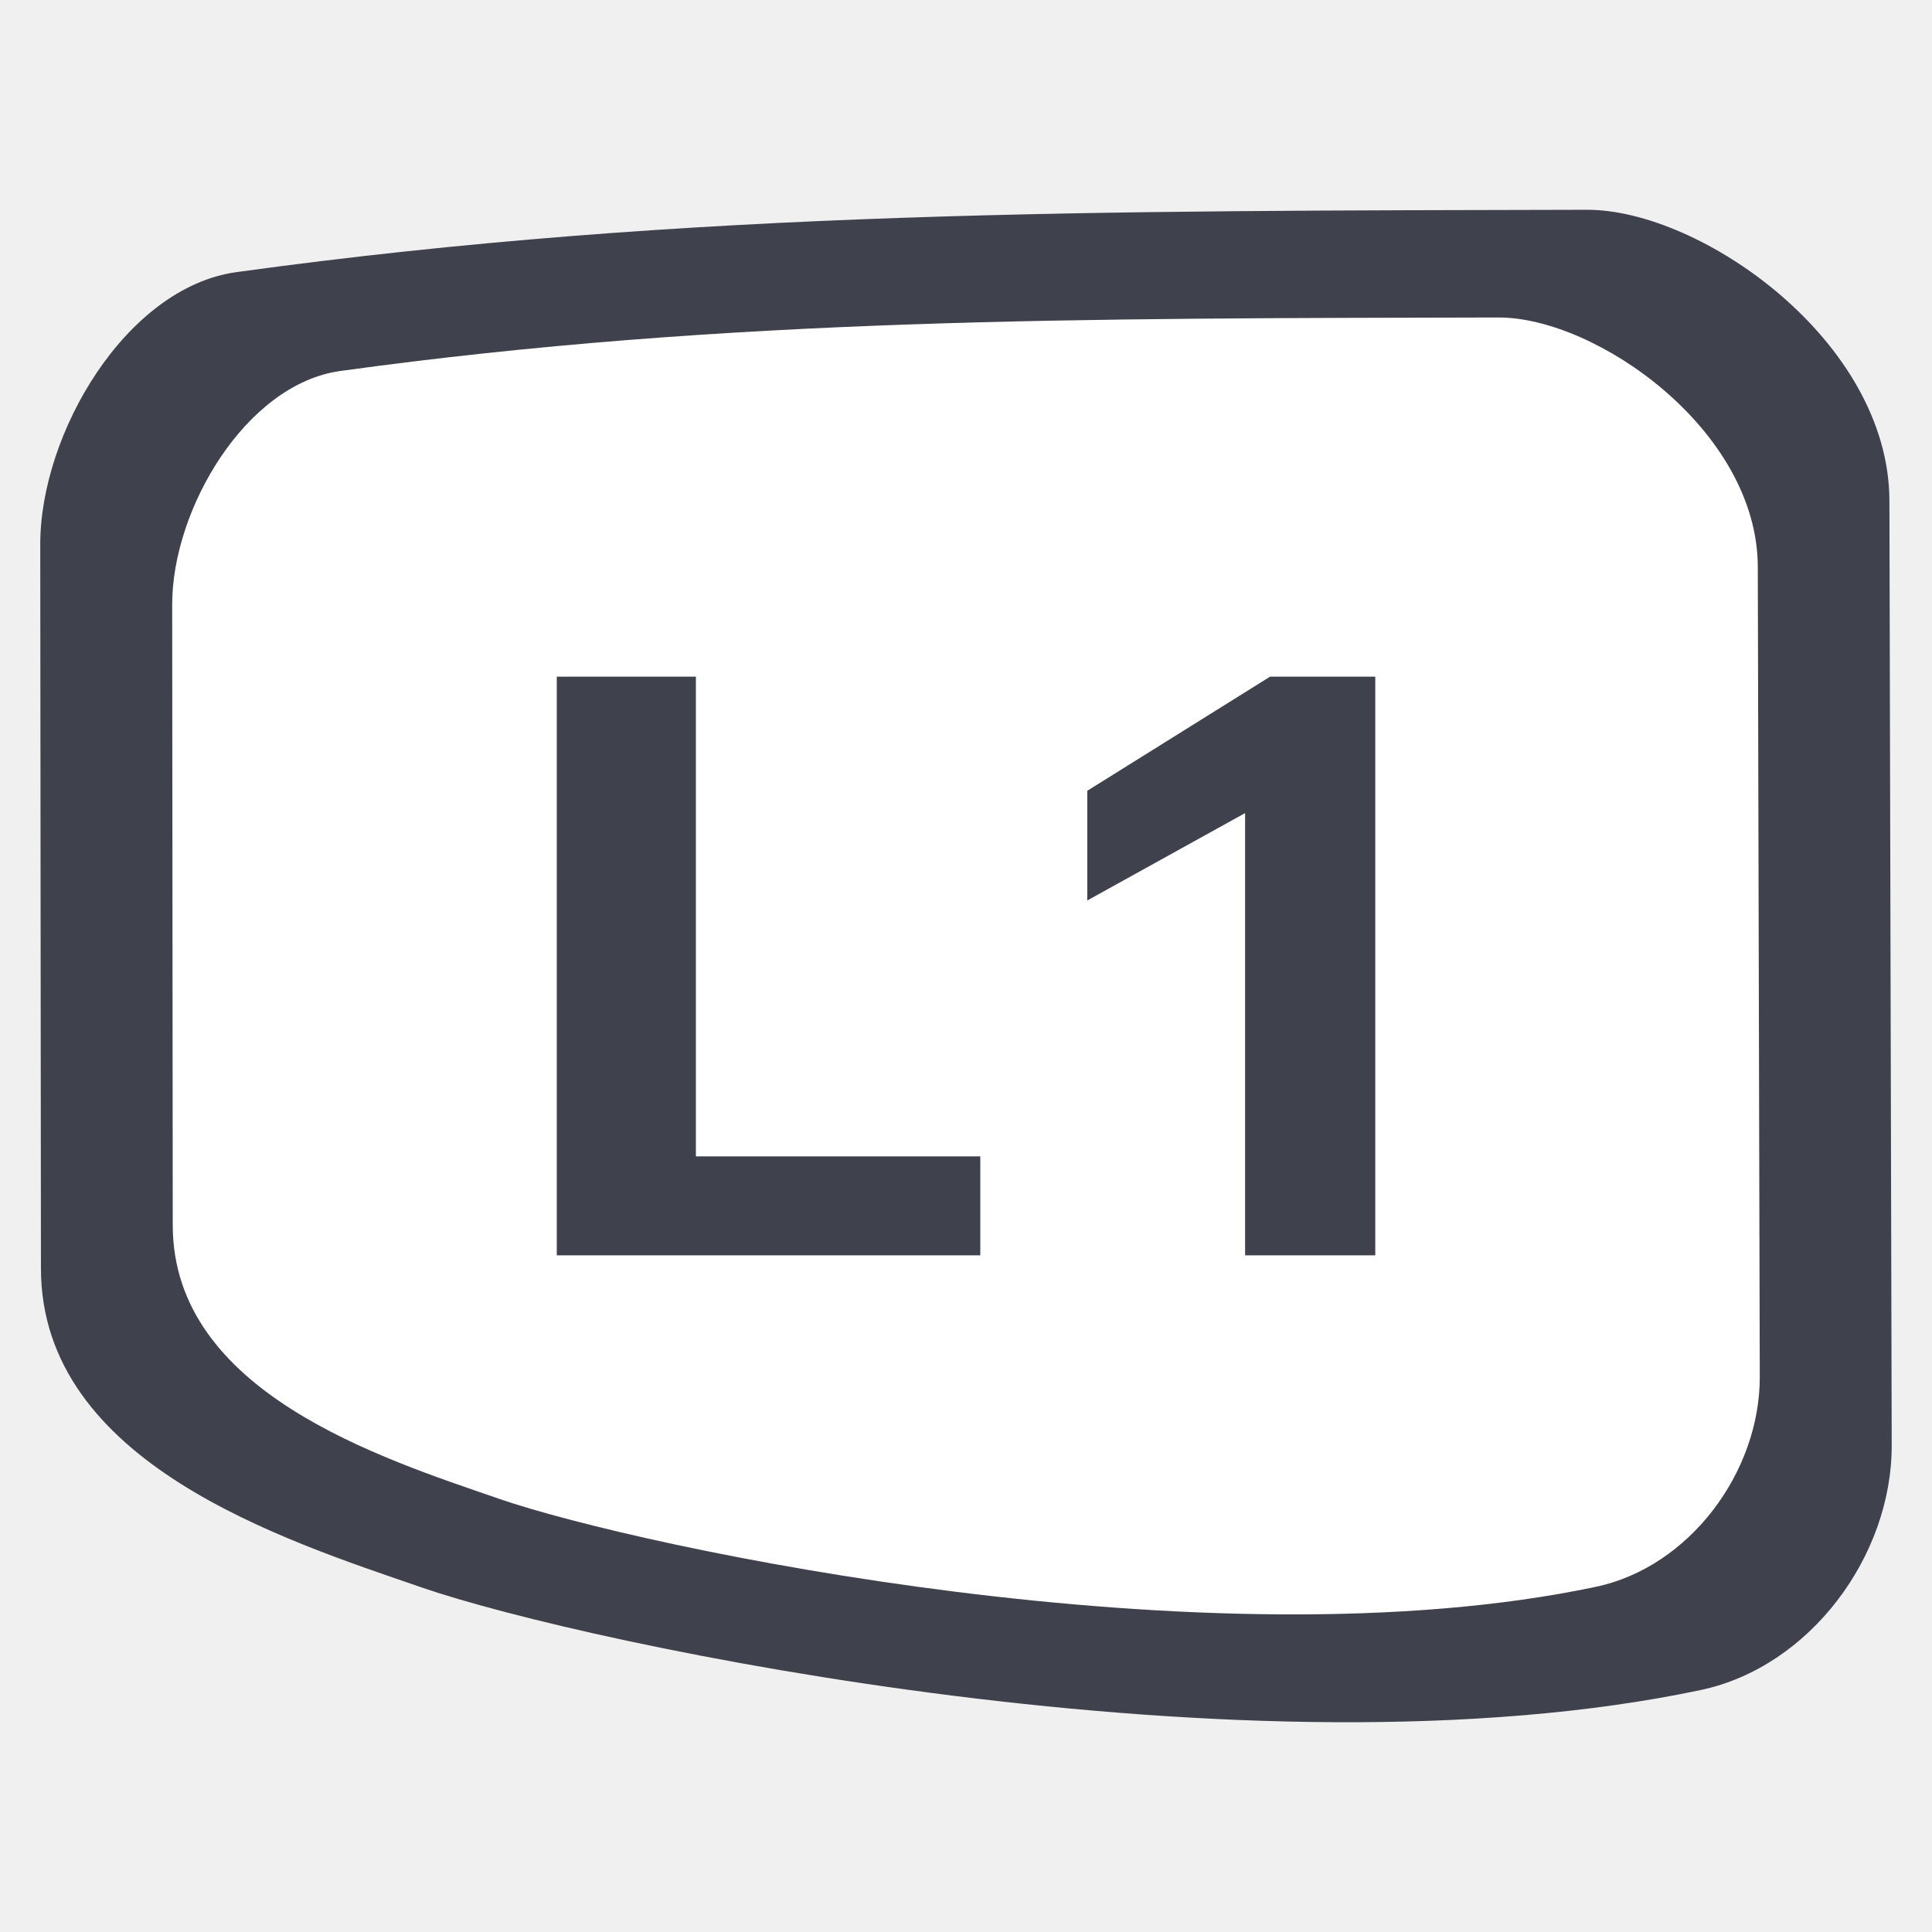
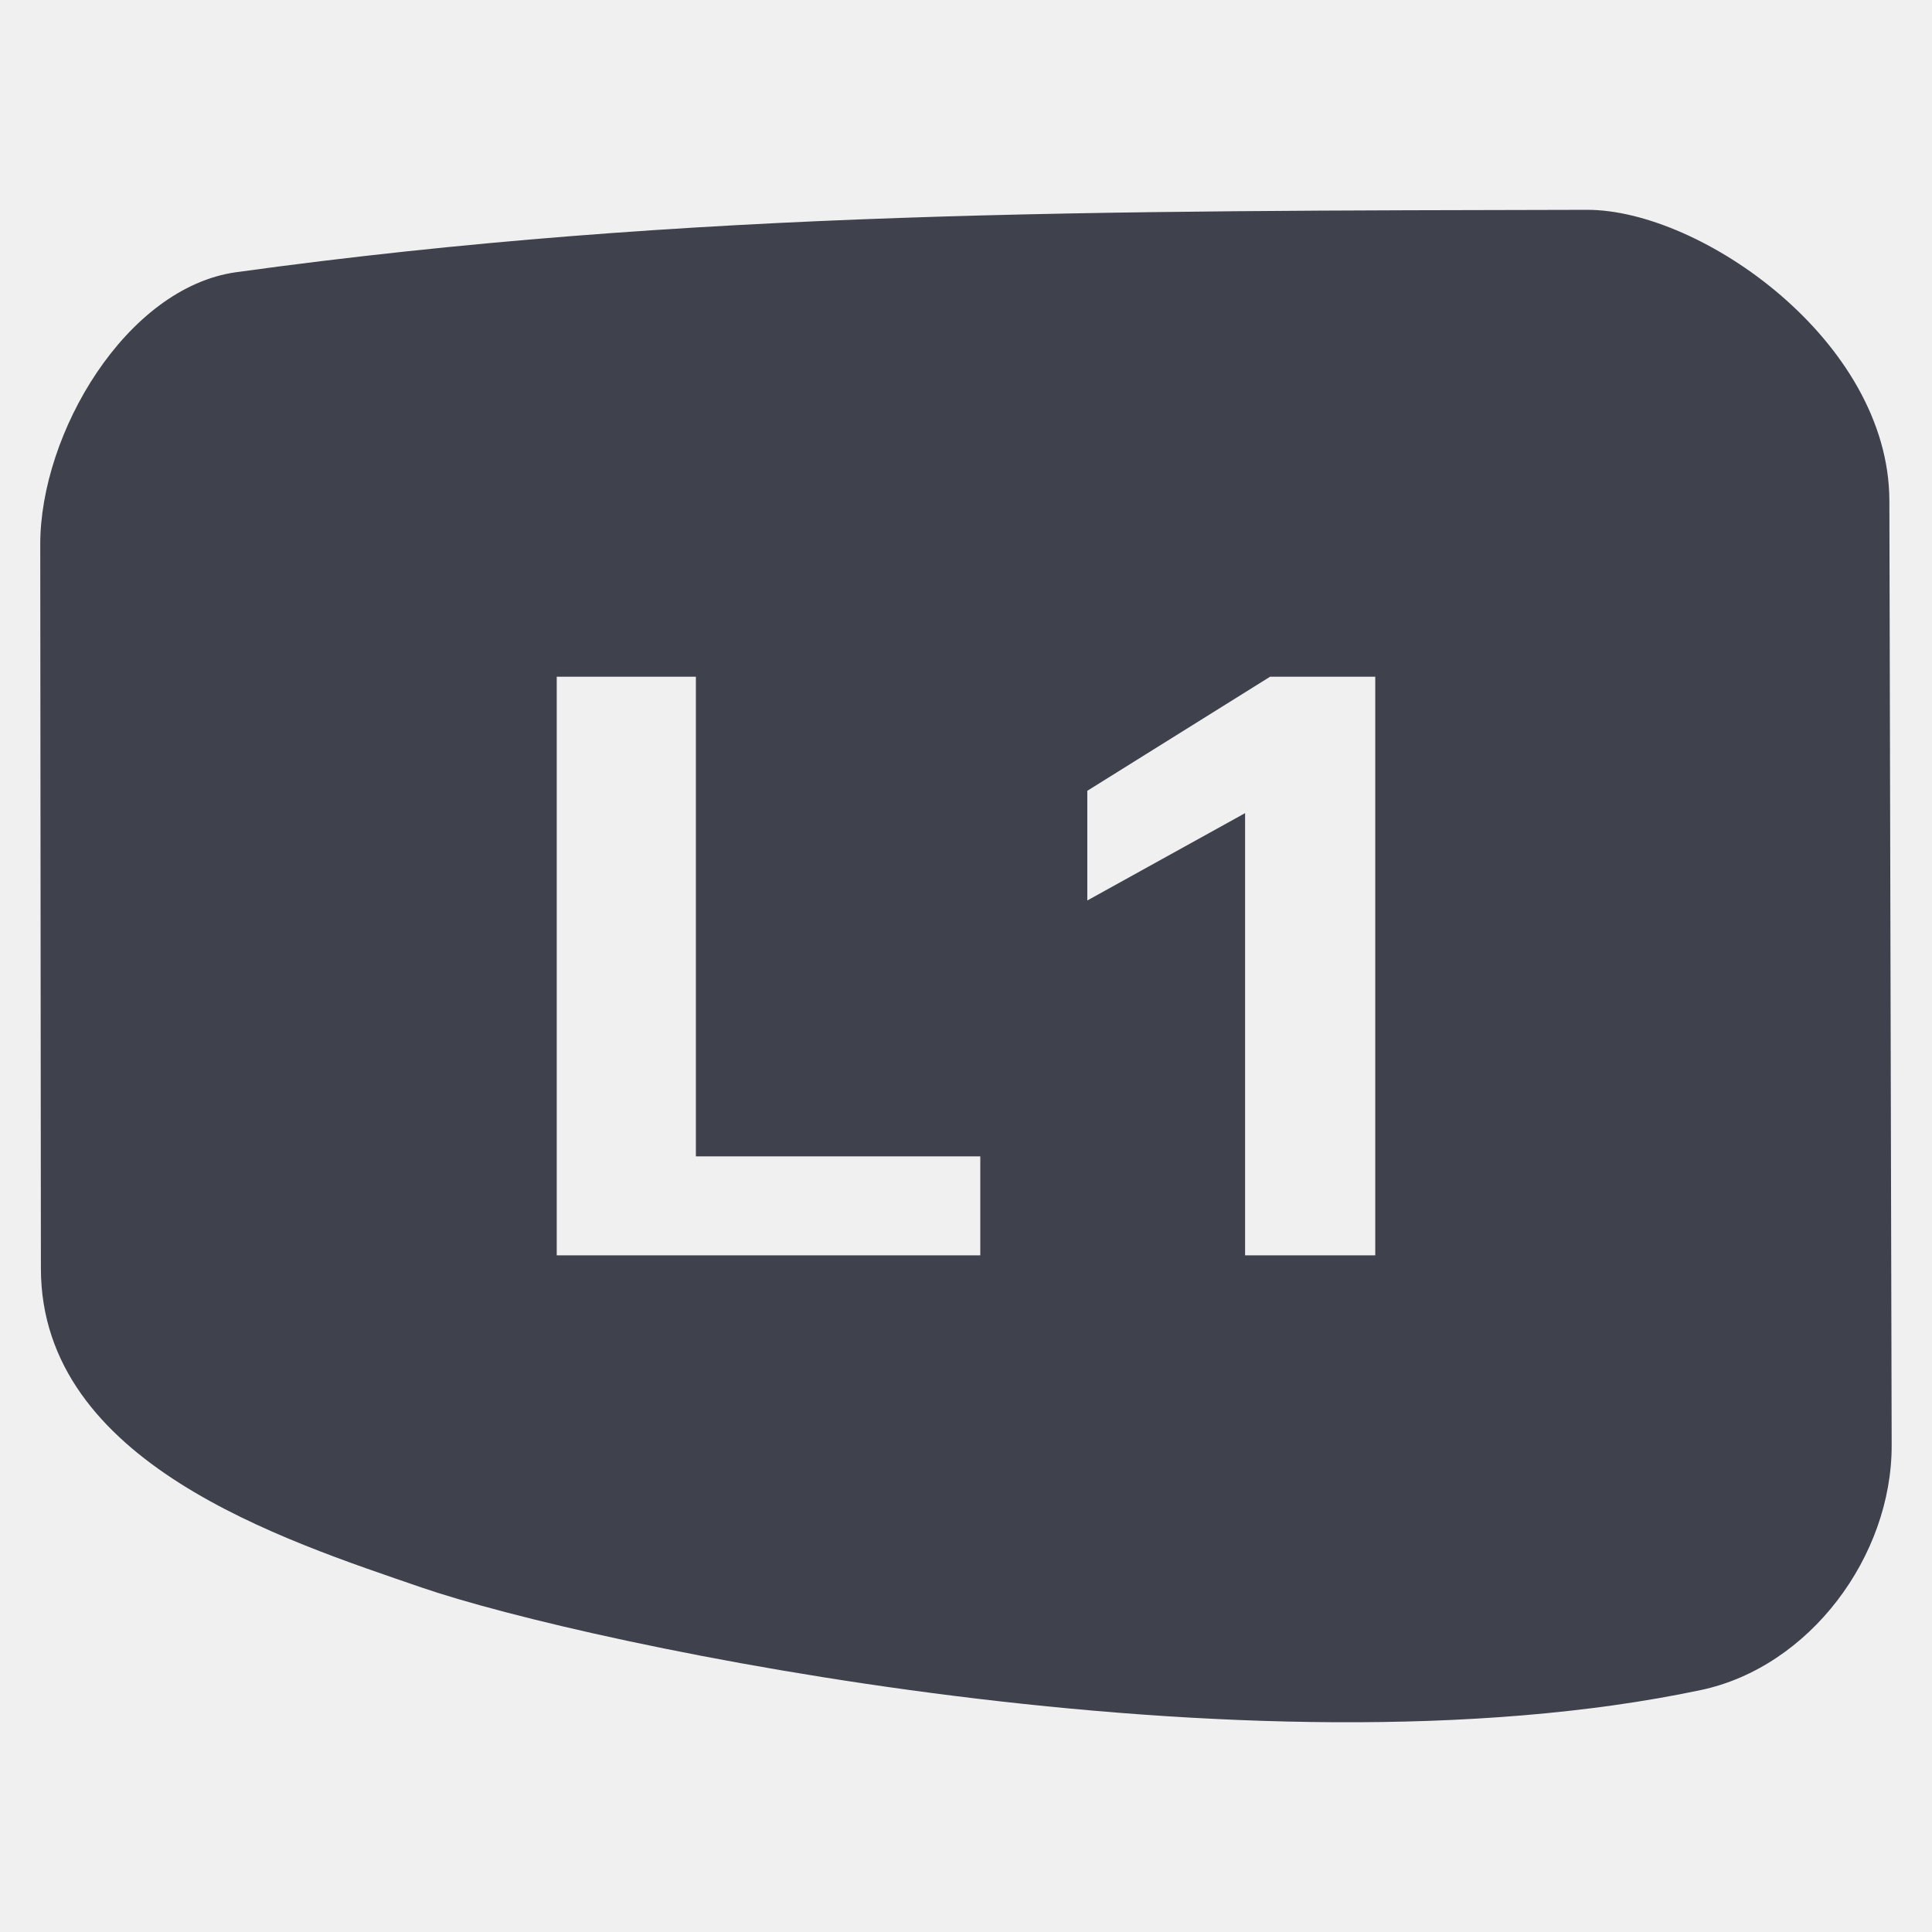
<svg xmlns="http://www.w3.org/2000/svg" width="48" height="48" version="1.1" viewBox="0 0 48 48" xml:space="preserve">
-   <path d="m10.465 39.437c4.139 1.426 20.596 4.916 31.79 2.551 2.703-0.571 4.751-3.32 4.744-6.083l-0.057-23.467c-0.01-3.968-4.689-7.232-7.512-7.226-12.075 0.028-22.278-0.007-33.557 1.549-2.737 0.378-4.875 4.003-4.873 6.766l0.017 17.988c0.005 4.832 6.029 6.743 9.448 7.921z" fill="#3f424d" stroke-width="1.148" />
-   <path d="m12.394 37.236c3.549 1.223 17.661 4.215 27.259 2.187 2.318-0.49 4.074-2.847 4.068-5.216l-0.049-20.123c-0.008-3.402-4.021-6.201-6.442-6.196-10.354 0.024-19.103-0.006-28.774 1.329-2.347 0.324-4.18 3.433-4.178 5.802l0.014 15.424c0.004 4.143 5.169 5.782 8.102 6.792z" fill="#fff" stroke-width=".984" />
-   <path d="m13.833 16.812h3.456v11.917h7.066v2.459h-10.522zm17.101 3.389-3.921 2.171v-2.725l4.541-2.835h2.614v14.376h-3.234z" fill="#3f424d" stroke-width=".462" aria-label="L1" />
+   <path d="m39.43 5.213c-12.075 0.028-22.278-0.007-33.557 1.549-2.737 0.378-4.876 4.003-4.873 6.766l0.016 17.988c0.005 4.832 6.029 6.744 9.449 7.922 4.139 1.426 20.597 4.915 31.791 2.551 2.703-0.571 4.749-3.321 4.742-6.084l-0.057-23.467c-0.01-3.968-4.689-7.231-7.512-7.225zm-25.598 11.6h3.457v11.916h7.066v2.459h-10.523v-14.375zm17.723 0h2.613v14.375h-3.234v-10.986l-3.92 2.17v-2.725l4.541-2.834z" fill="#3f424d" />
</svg>
